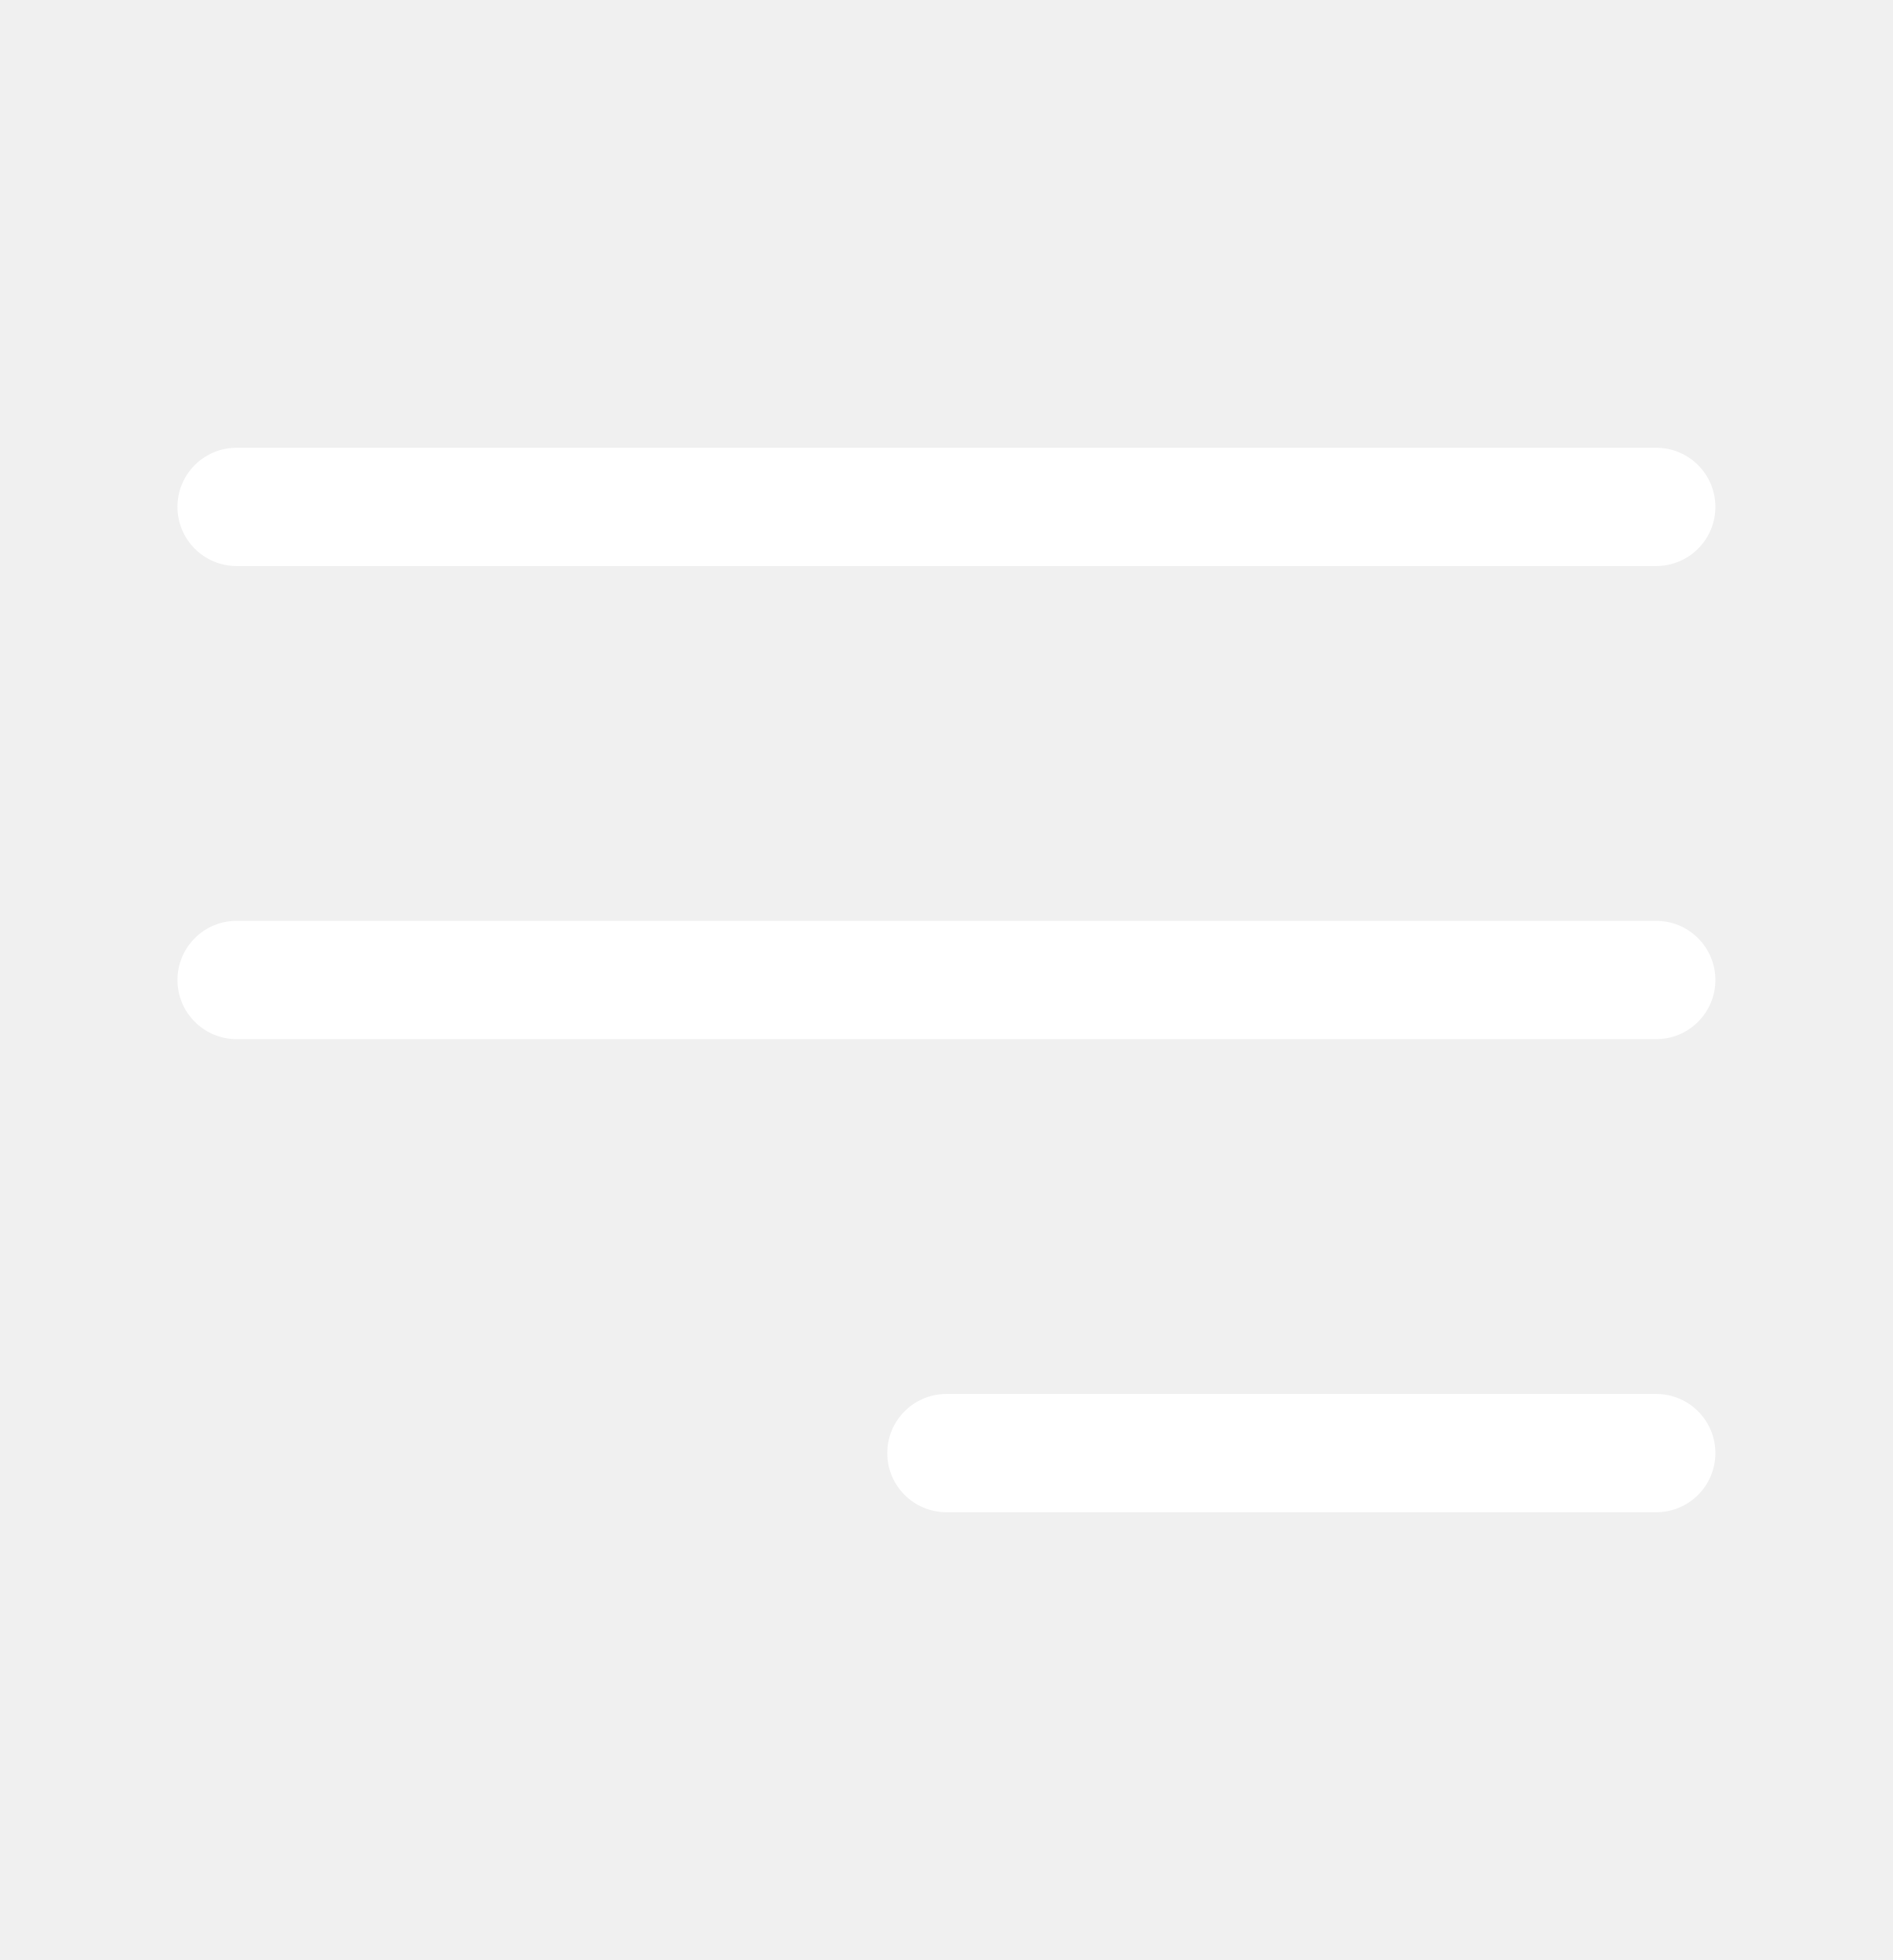
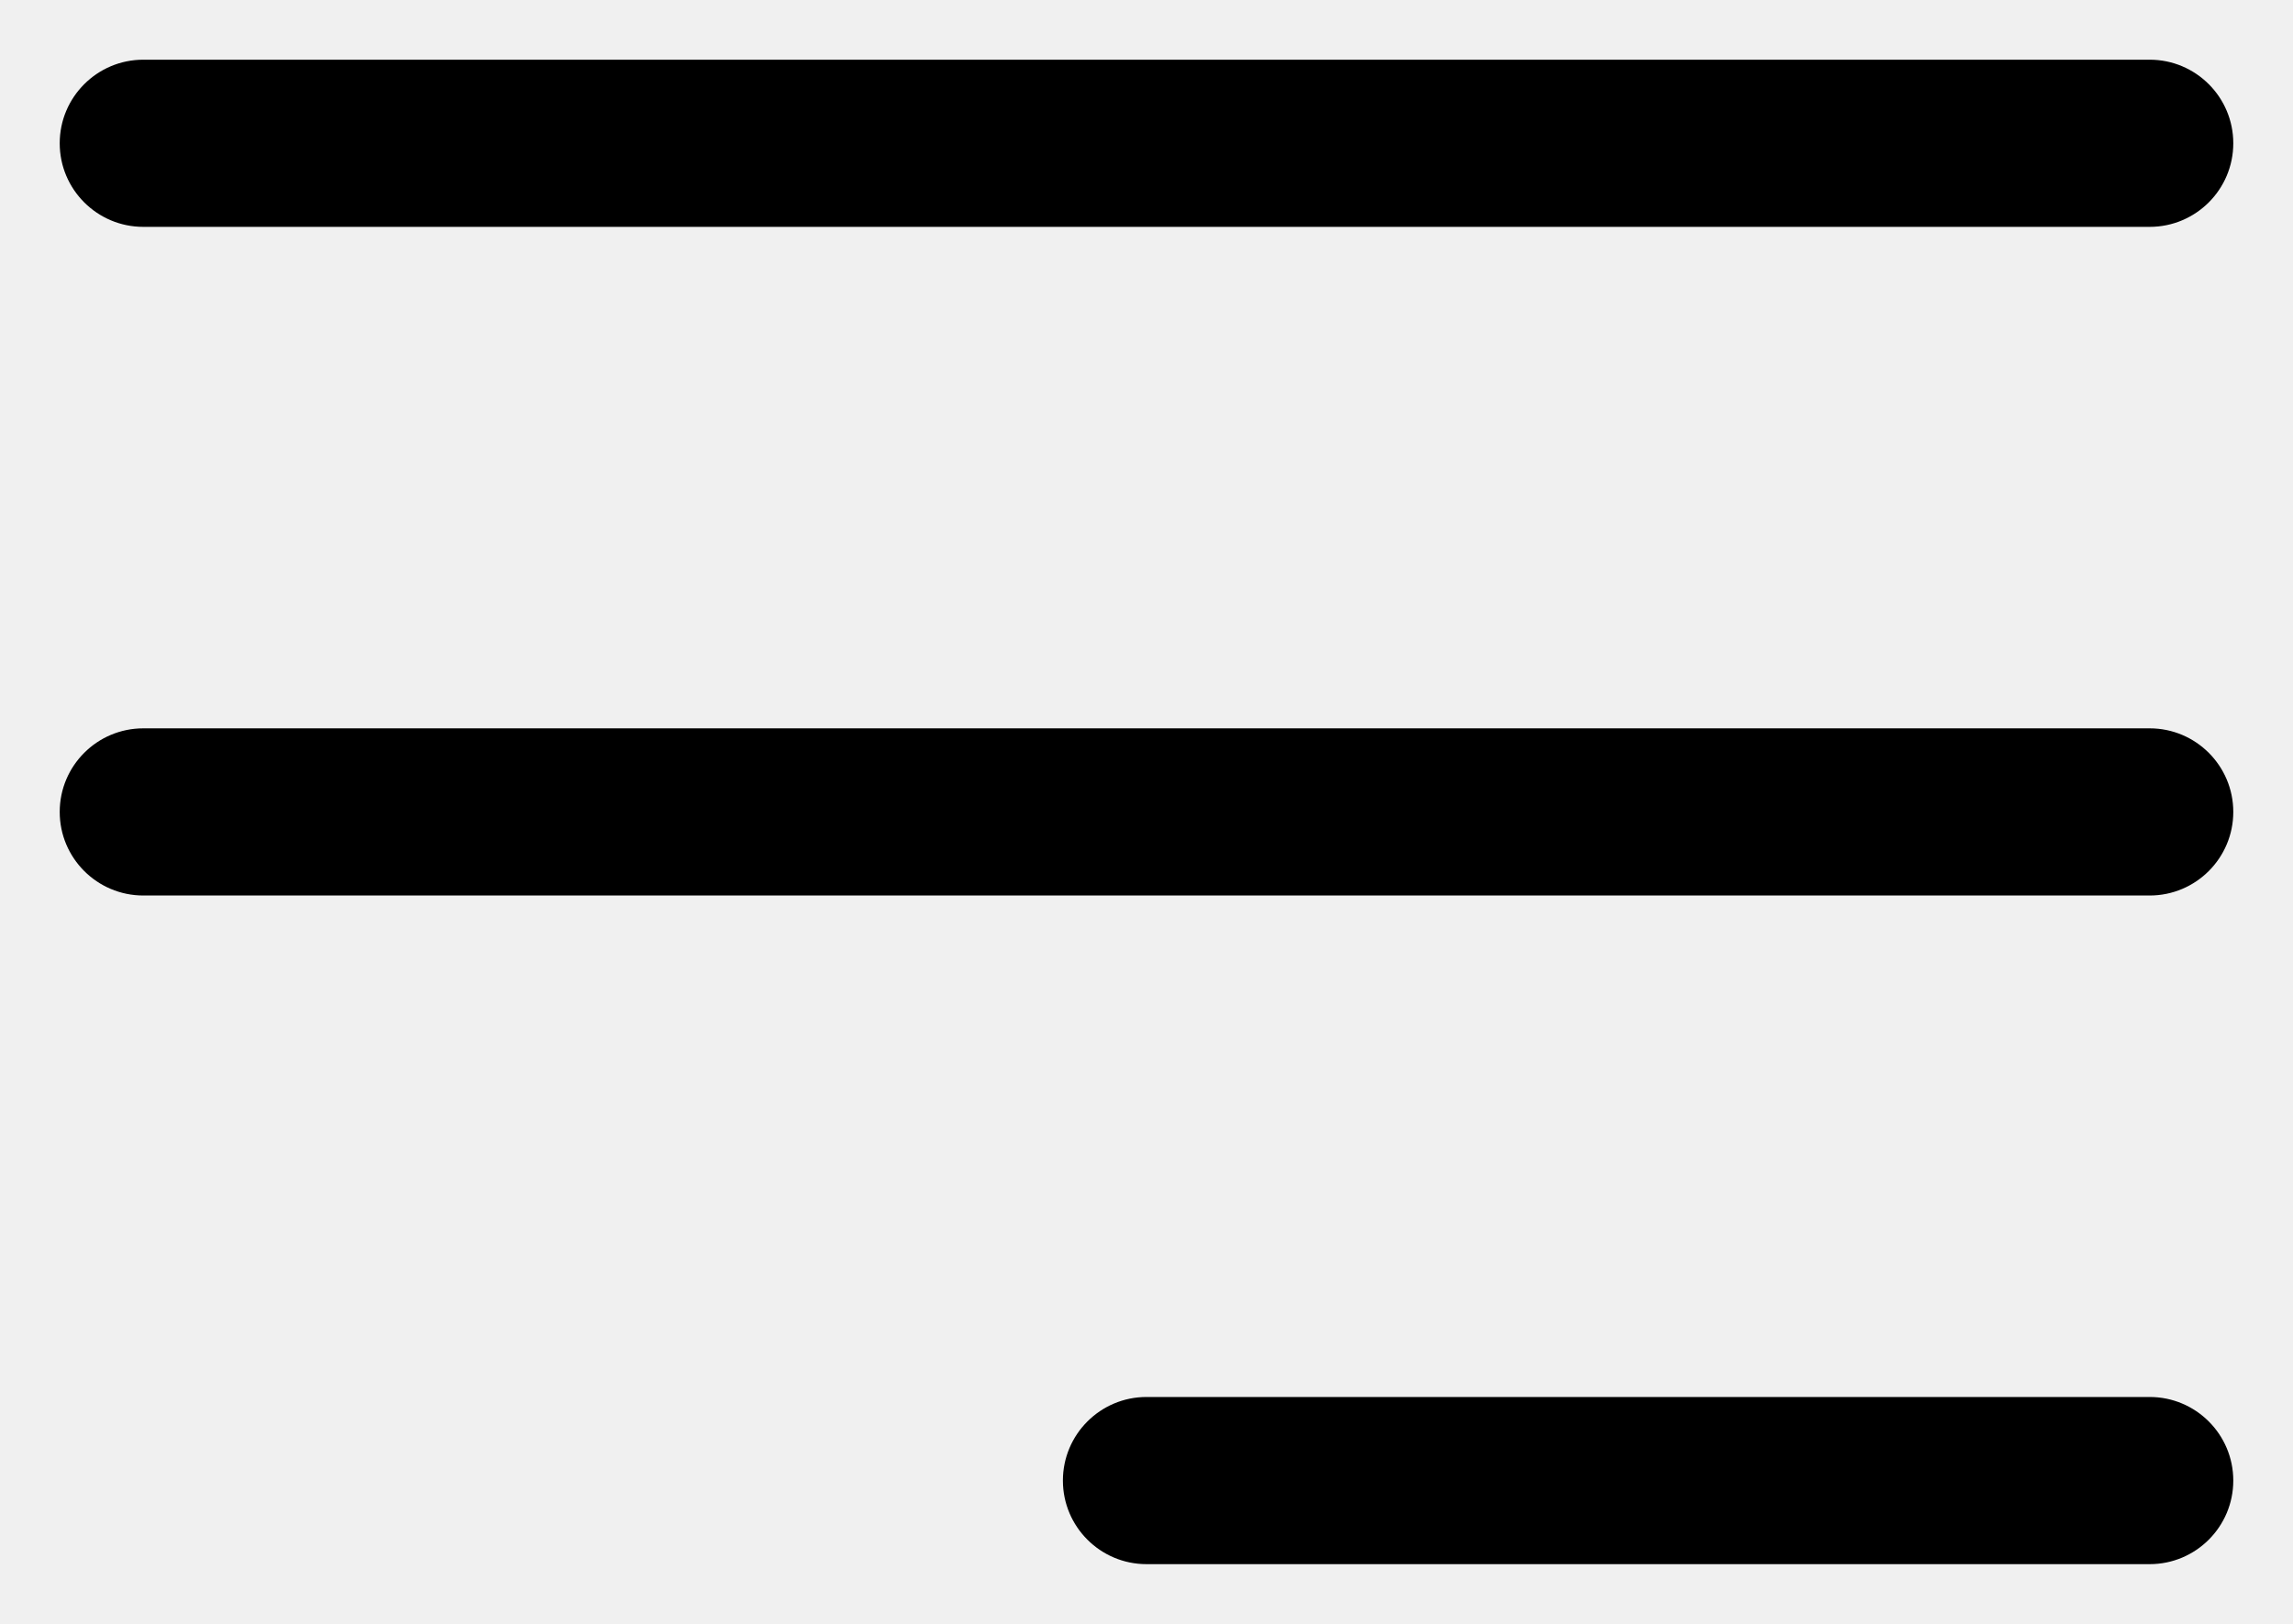
- <svg xmlns="http://www.w3.org/2000/svg" width="28" height="29" viewBox="0 0 28 29" fill="none">
-   <path d="M24.5 8.375H3.5C3.017 8.375 2.625 7.983 2.625 7.5C2.625 7.017 3.017 6.625 3.5 6.625H24.5C24.983 6.625 25.375 7.017 25.375 7.5C25.375 7.983 24.983 8.375 24.5 8.375ZM25.375 14.5C25.375 14.017 24.983 13.625 24.5 13.625H3.5C3.017 13.625 2.625 14.017 2.625 14.5C2.625 14.983 3.017 15.375 3.5 15.375H24.5C24.983 15.375 25.375 14.983 25.375 14.5ZM25.375 21.5C25.375 21.017 24.983 20.625 24.5 20.625H14C13.517 20.625 13.125 21.017 13.125 21.5C13.125 21.983 13.517 22.375 14 22.375H24.5C24.983 22.375 25.375 21.983 25.375 21.5Z" fill="white" />
+ <svg xmlns="http://www.w3.org/2000/svg" width="24" height="17" viewBox="0 0 24 17" fill="none">
+   <path d="M22.5 2.375H1.5C1.017 2.375 0.625 1.983 0.625 1.5C0.625 1.017 1.017 0.625 1.5 0.625H22.5C22.983 0.625 23.375 1.017 23.375 1.5C23.375 1.983 22.983 2.375 22.5 2.375ZM23.375 8.5C23.375 8.017 22.983 7.625 22.5 7.625H1.5C1.017 7.625 0.625 8.017 0.625 8.5C0.625 8.983 1.017 9.375 1.5 9.375H22.5C22.983 9.375 23.375 8.983 23.375 8.5ZM23.375 15.5C23.375 15.017 22.983 14.625 22.5 14.625H12C11.517 14.625 11.125 15.017 11.125 15.5C11.125 15.983 11.517 16.375 12 16.375H22.5C22.983 16.375 23.375 15.983 23.375 15.5Z" fill="black" />
</svg>
